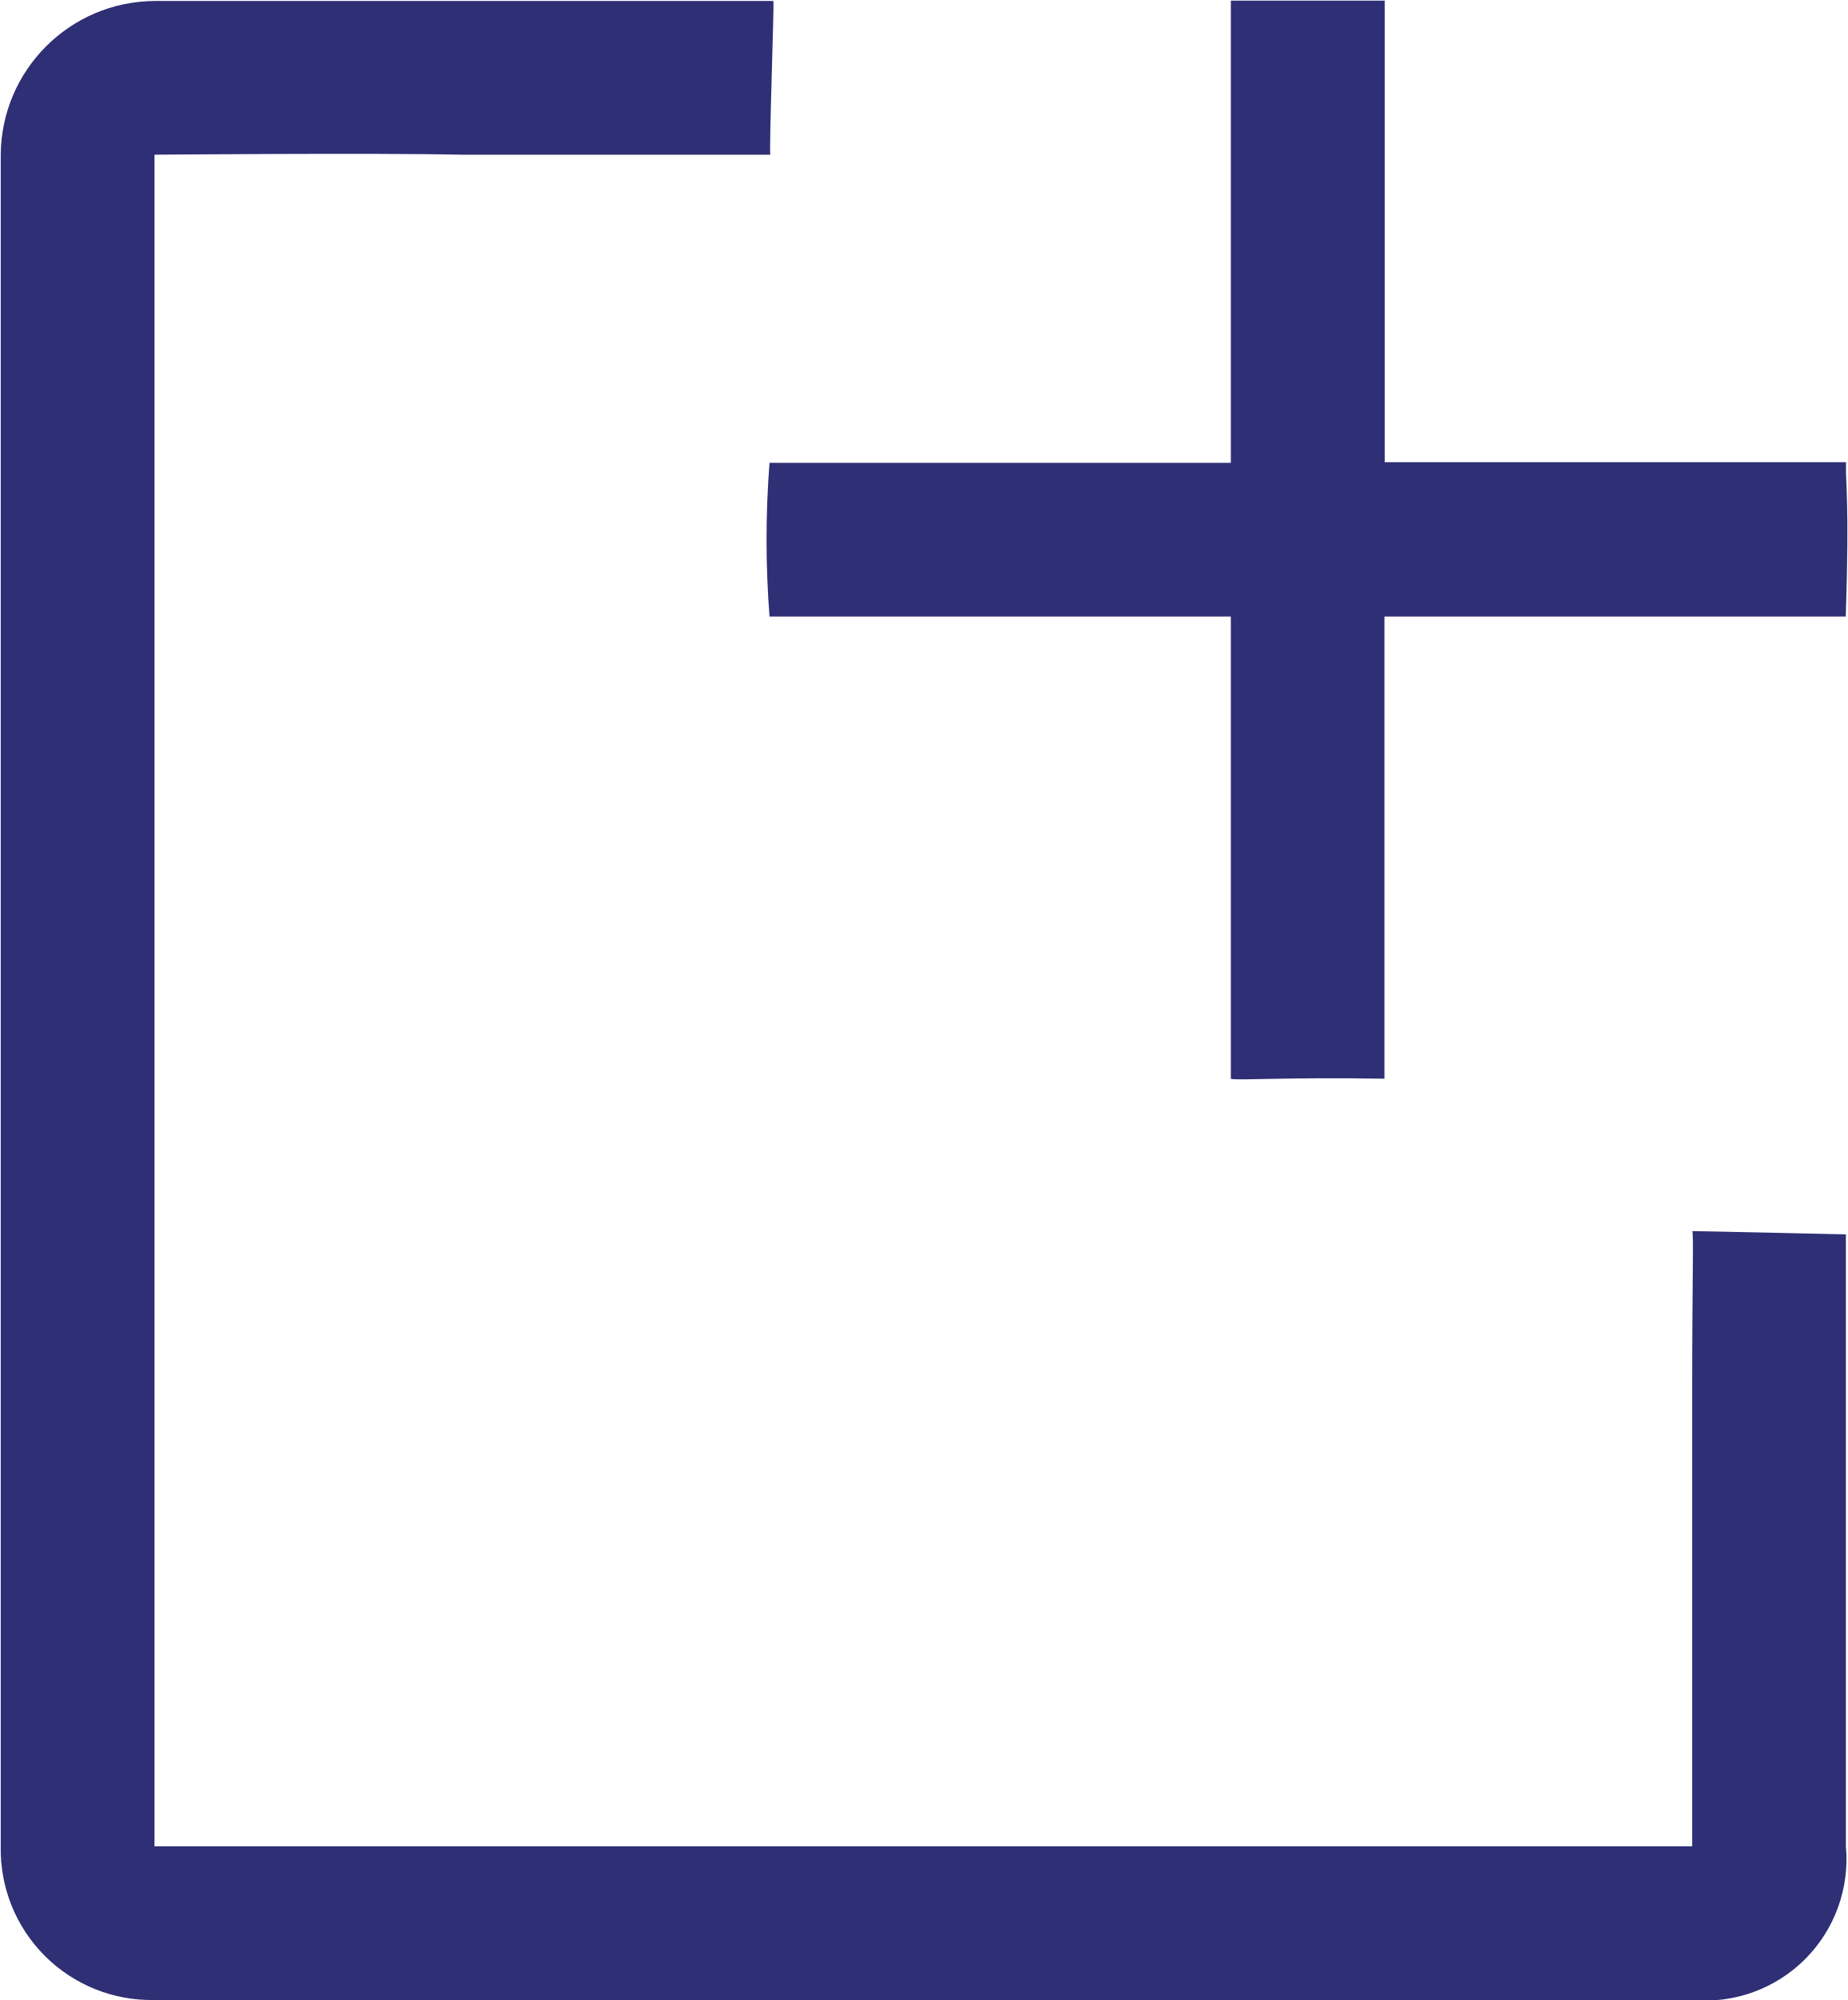
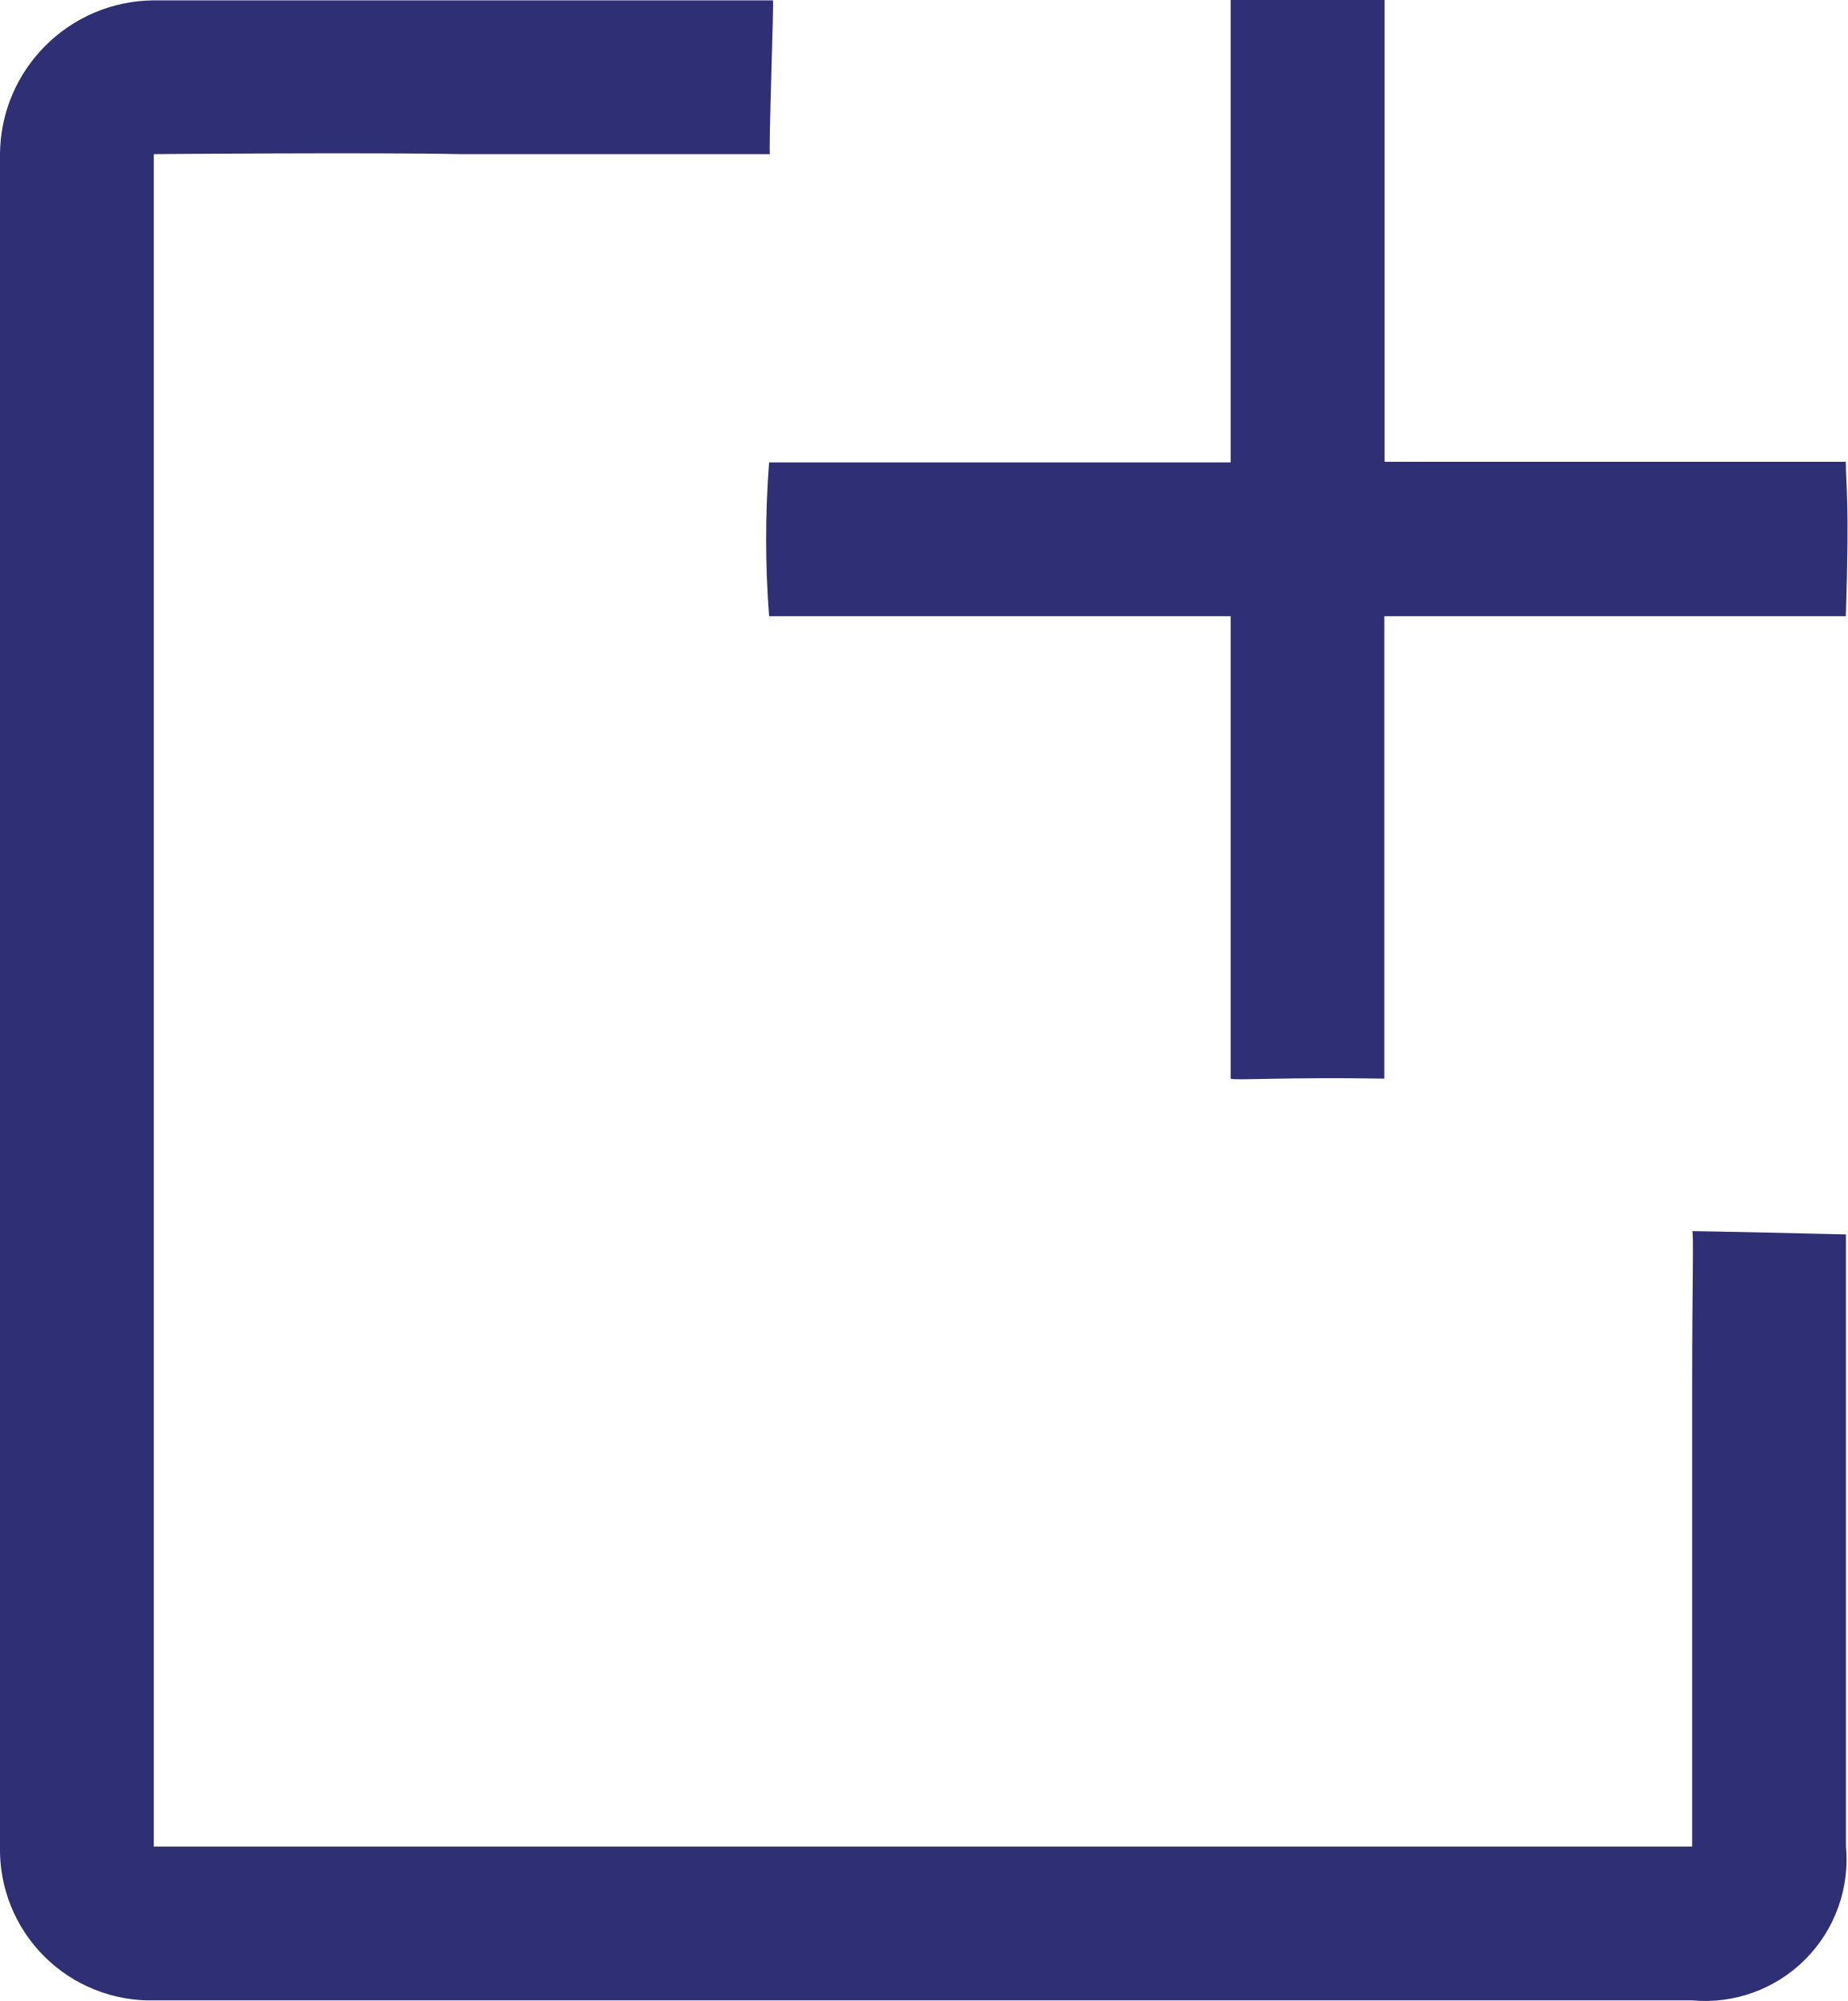
- <svg xmlns="http://www.w3.org/2000/svg" width="15" height="16.236" viewBox="0 0 15 16.236">
+ <svg xmlns="http://www.w3.org/2000/svg" width="14.992" height="16.236" viewBox="0 0 14.992 16.236">
  <defs>
    <style>
      .cls-1 {
        fill: #2f2f76;
      }
    </style>
  </defs>
-   <path id="添加" class="cls-1" d="M65.622,28.189c.014,0,0,.42,0,1.248v3.746H53.139V19.451c-.071,0,1.82-.016,2.5,0h2.5c-.013-.014.033-1.245.024-1.248H53.139a1.257,1.257,0,0,0-1.248,1.248V33.183a1.223,1.223,0,0,0,1.248,1.248H65.622a1.148,1.148,0,0,0,1.248-1.248V28.216s-1.271-.03-1.249-.026Zm1.249-6.242H63.126V18.2H61.877v3.752H58.132a8.039,8.039,0,0,0,0,1.248h3.745v3.752c.025.017.457-.014,1.247,0v-.033c0-.015,0-.017,0-.017V23.2h3.745C66.9,22.253,66.866,22.14,66.871,21.948Z" transform="translate(-51.885 -18.195)" />
+   <g id="添加" transform="translate(-288 -614)">
+     <path id="添加-2" data-name="添加" class="cls-1" d="M65.622,28.189c.014,0,0,.42,0,1.248v3.746H53.139V19.451c-.071,0,1.82-.016,2.5,0h2.5c-.013-.014.033-1.245.024-1.248H53.139a1.257,1.257,0,0,0-1.248,1.248V33.183a1.223,1.223,0,0,0,1.248,1.248H65.622a1.148,1.148,0,0,0,1.248-1.248V28.216s-1.271-.03-1.249-.026Zm1.249-6.242H63.126V18.2H61.877v3.752H58.132a8.04,8.04,0,0,0,0,1.248h3.745v3.752c.025.017.457-.014,1.247,0V23.2h3.745c.031-.947,0-1.06,0-1.252Z" transform="translate(236.109 595.8)" />
+   </g>
</svg>
